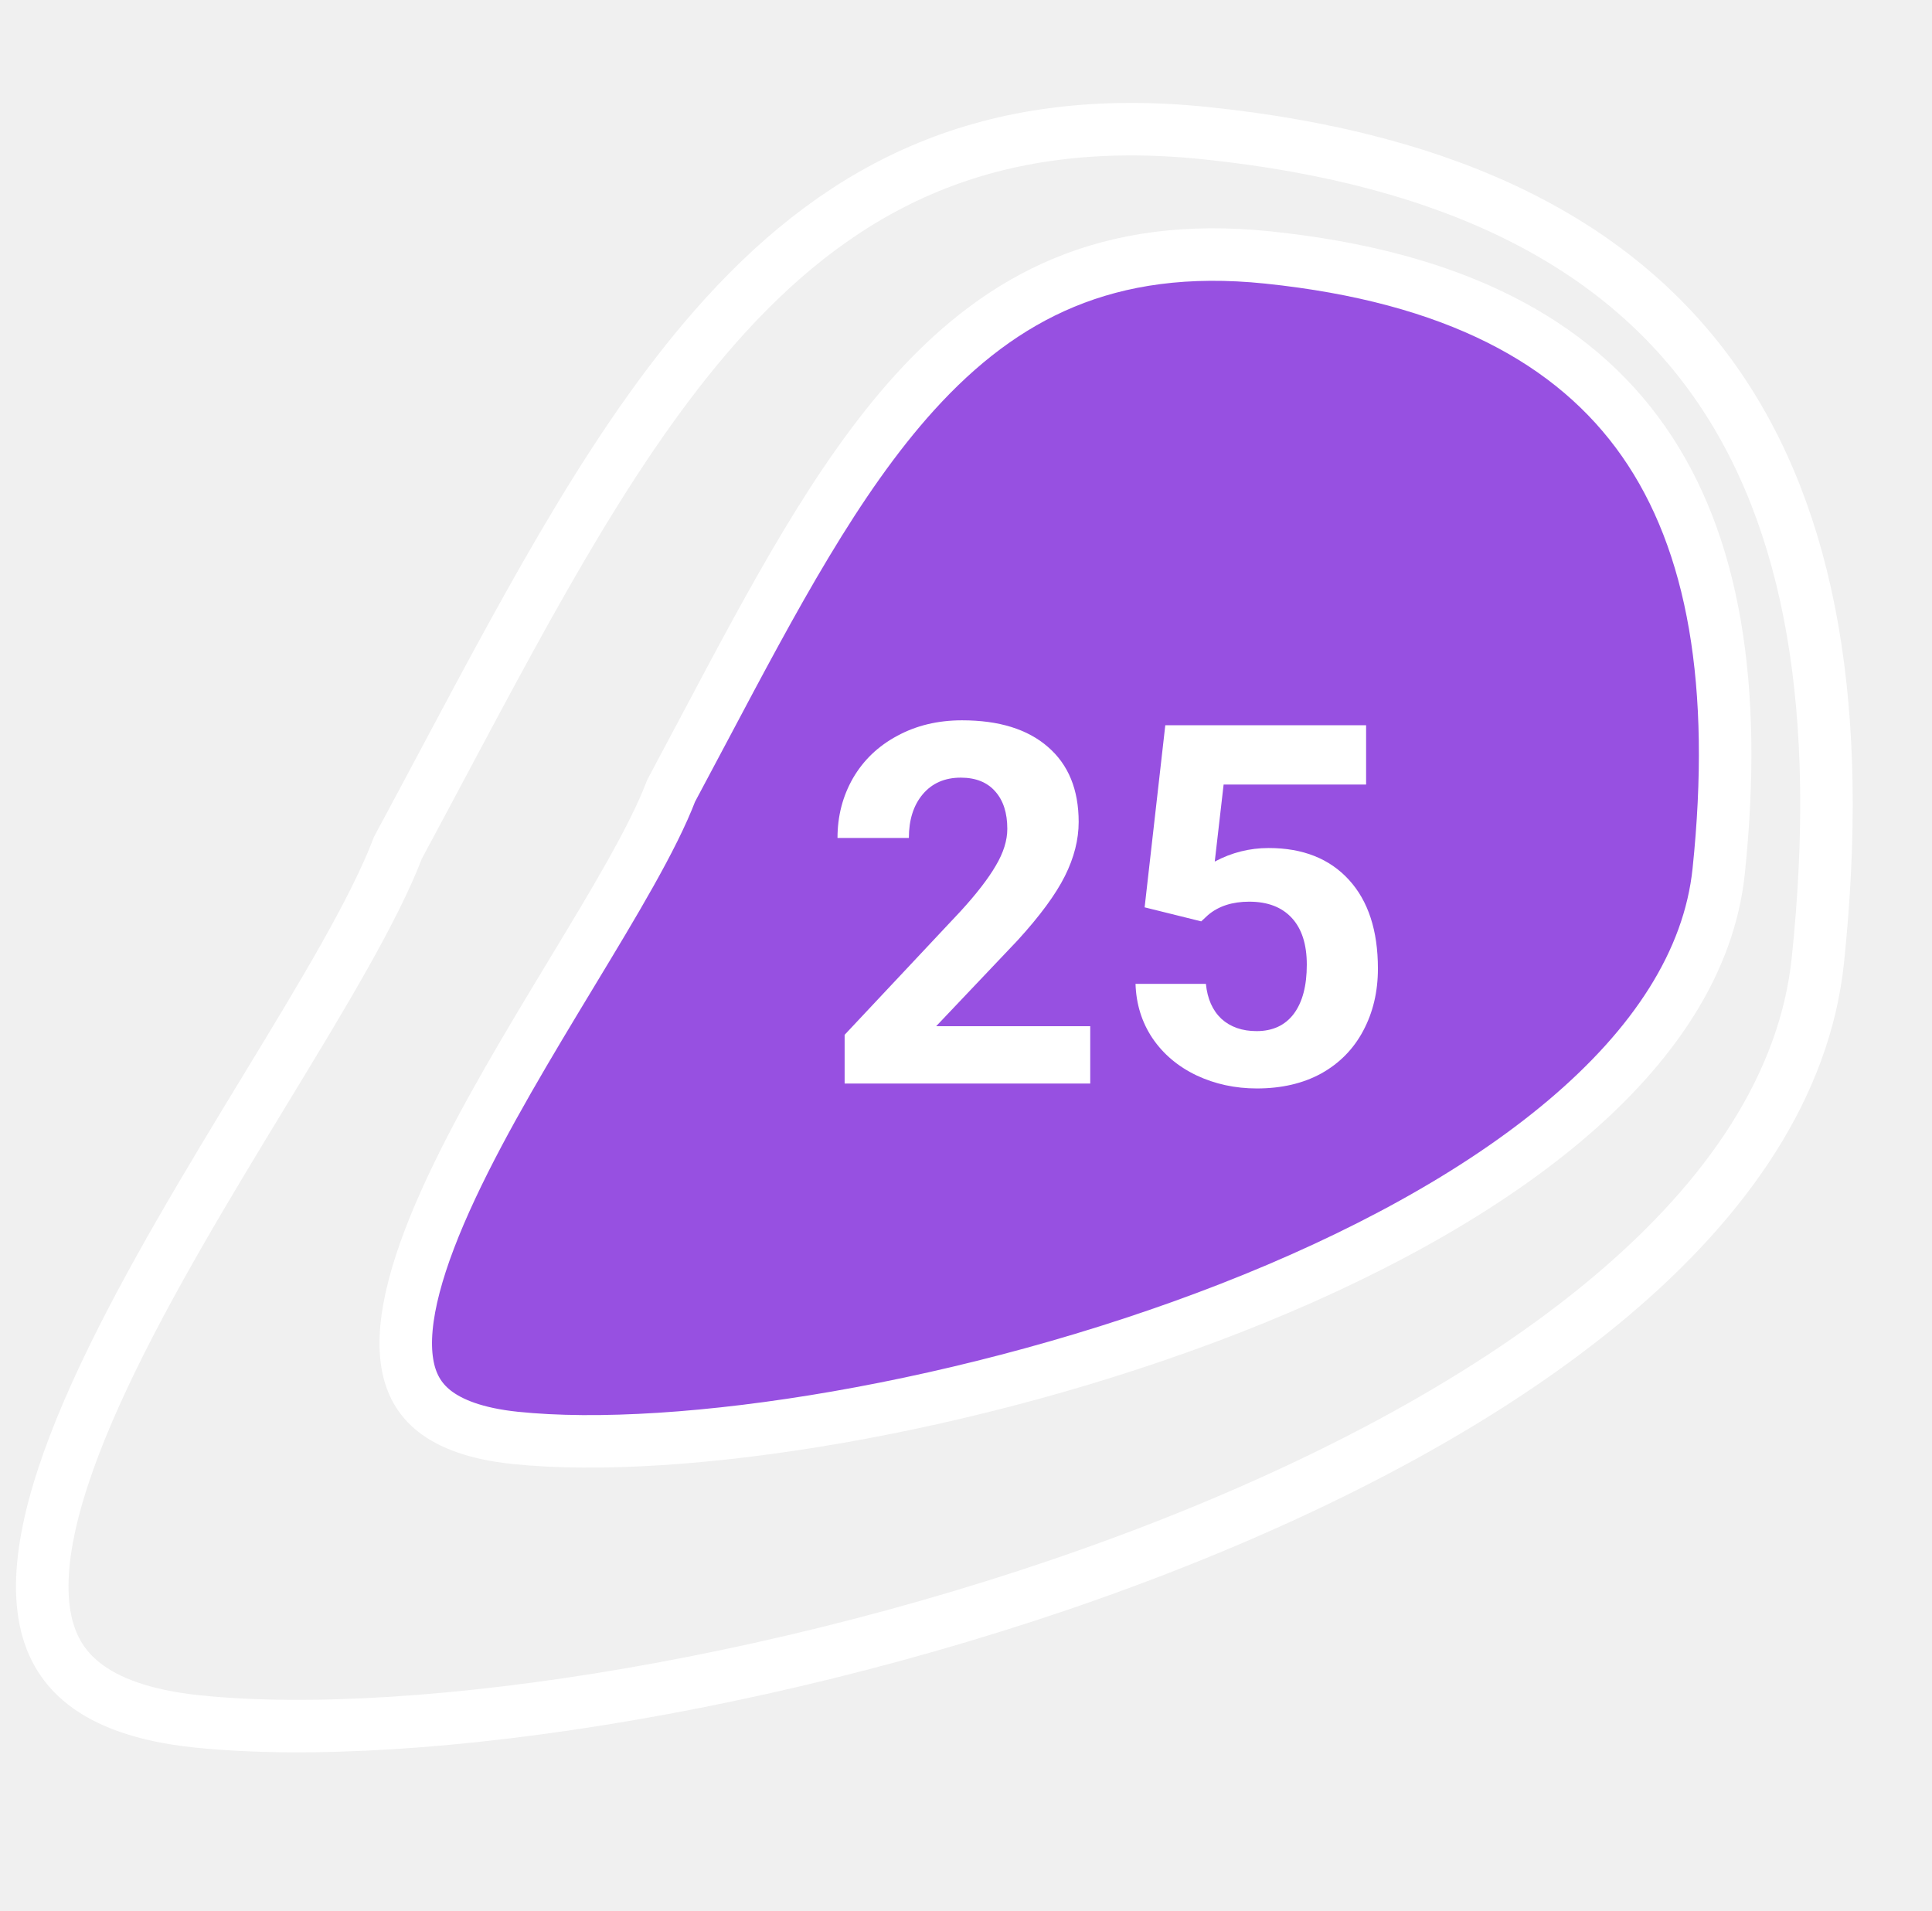
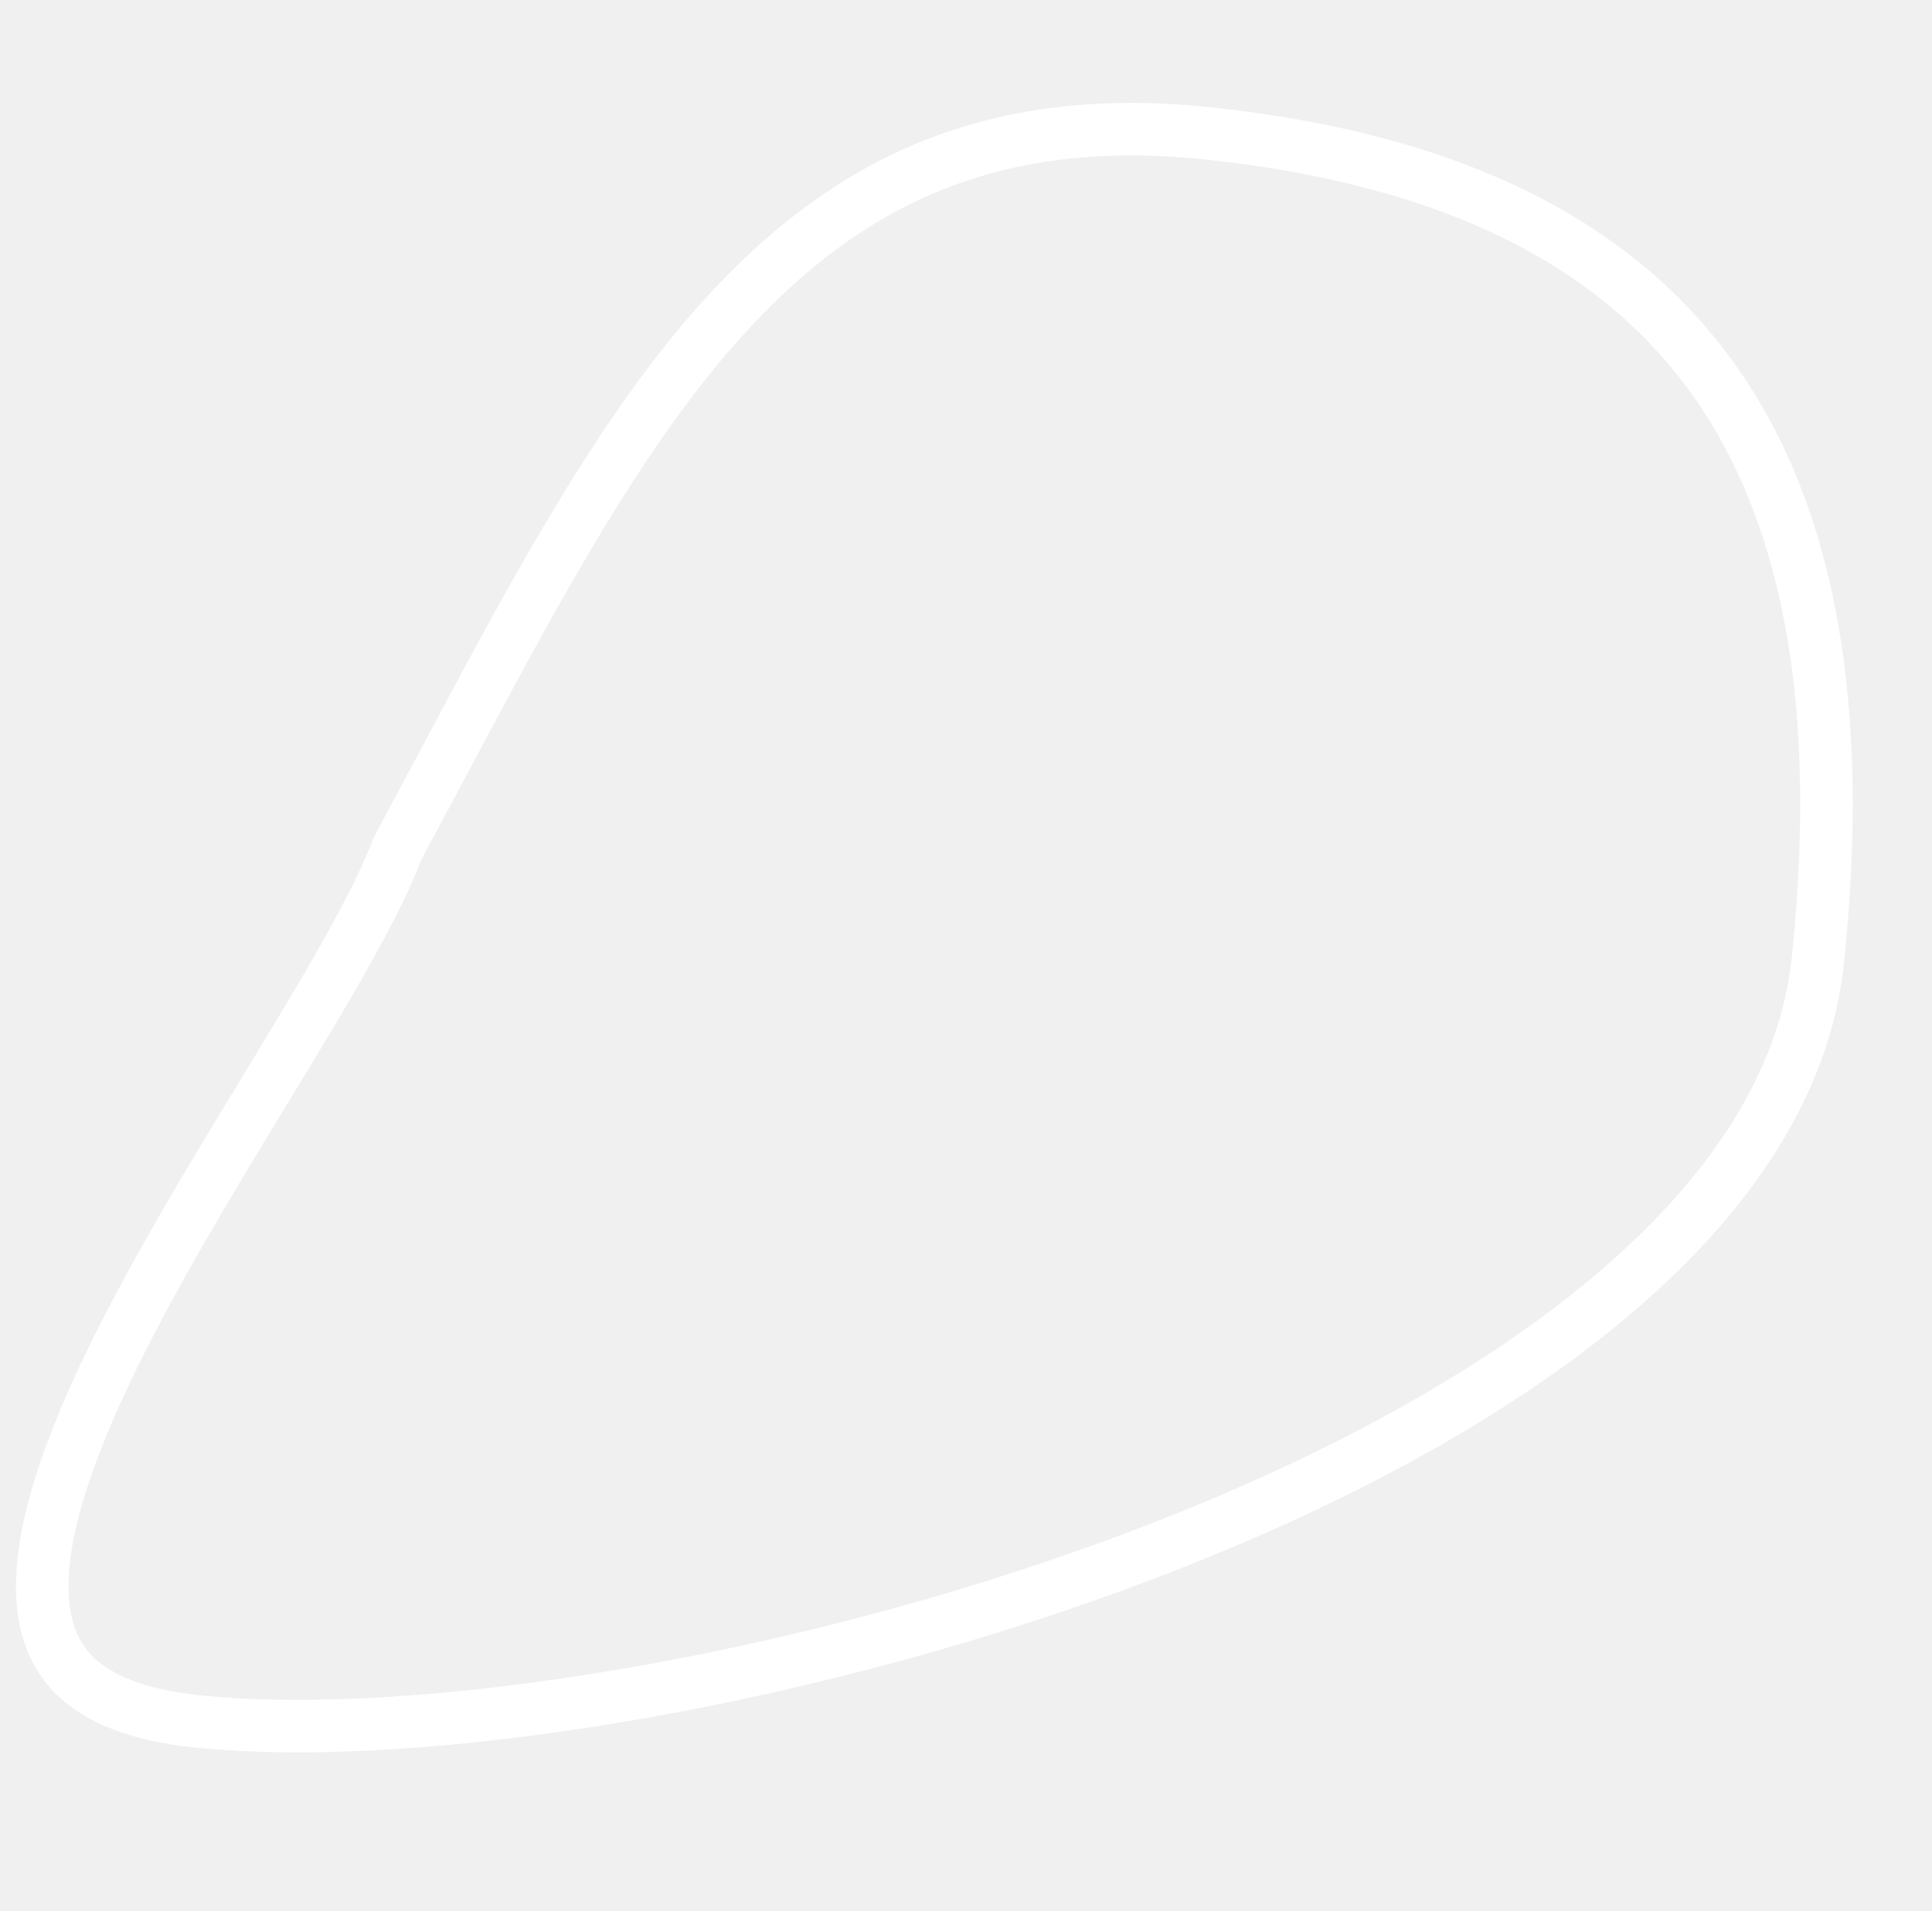
<svg xmlns="http://www.w3.org/2000/svg" width="184" height="182" viewBox="0 0 184 182" fill="none">
  <path d="M37.9 80.739C39.33 78.083 40.727 75.461 42.102 72.88C51.045 56.097 59.052 41.069 69.036 30.094C74.757 23.804 81.051 18.944 88.436 15.906C95.813 12.873 104.417 11.6 114.846 12.686C138.647 15.164 154.23 23.388 163.368 36.384C172.558 49.456 175.588 67.857 173.133 91.441C171.901 103.279 164.631 114.055 153.292 123.573C141.965 133.08 126.806 141.131 110.342 147.514C77.354 160.303 39.806 166.143 18.749 163.951C13.635 163.419 10.229 162.099 8.025 160.384C5.879 158.713 4.682 156.522 4.231 153.789C3.284 148.056 5.638 140.119 9.934 130.999C14.115 122.123 19.861 112.665 25.198 103.883L25.408 103.537C30.68 94.861 35.632 86.699 37.9 80.739Z" stroke="white" stroke-width="5" />
-   <path d="M63.92 75.314C64.985 73.326 66.025 71.364 67.048 69.436C73.738 56.817 79.684 45.604 87.087 37.417C91.316 32.741 95.945 29.151 101.354 26.911C106.753 24.675 113.07 23.724 120.764 24.525C138.417 26.363 149.849 32.475 156.527 42.035C163.262 51.674 165.523 65.319 163.685 82.968C162.782 91.645 157.474 99.609 149.071 106.706C140.68 113.792 129.425 119.816 117.167 124.603C92.589 134.2 64.655 138.574 49.065 136.951C45.32 136.561 42.907 135.598 41.388 134.409C39.927 133.265 39.105 131.767 38.79 129.847C38.119 125.743 39.8 119.932 43.009 113.085C46.122 106.445 50.403 99.362 54.398 92.753L54.546 92.507C58.462 86.029 62.192 79.855 63.92 75.314Z" fill="#9750E1" stroke="white" stroke-width="5" />
-   <path d="M103.832 103.2H80.441V98.56L91.481 86.794C92.996 85.138 94.113 83.692 94.832 82.458C95.566 81.224 95.934 80.052 95.934 78.942C95.934 77.427 95.551 76.239 94.785 75.38C94.019 74.505 92.926 74.067 91.504 74.067C89.973 74.067 88.762 74.599 87.871 75.661C86.996 76.708 86.559 78.091 86.559 79.81H79.762C79.762 77.731 80.254 75.833 81.238 74.114C82.238 72.395 83.644 71.052 85.457 70.083C87.269 69.099 89.324 68.606 91.621 68.606C95.137 68.606 97.863 69.45 99.801 71.138C101.754 72.825 102.73 75.208 102.73 78.286C102.73 79.974 102.293 81.692 101.418 83.442C100.543 85.192 99.043 87.231 96.918 89.56L89.16 97.739H103.832V103.2ZM109.012 86.419L110.98 69.075H130.105V74.724H116.535L115.691 82.06C117.301 81.2 119.012 80.77 120.824 80.77C124.074 80.77 126.621 81.778 128.465 83.794C130.309 85.81 131.23 88.63 131.23 92.255C131.23 94.458 130.762 96.435 129.824 98.185C128.902 99.919 127.574 101.271 125.84 102.239C124.105 103.192 122.059 103.669 119.699 103.669C117.637 103.669 115.723 103.255 113.957 102.427C112.191 101.583 110.793 100.403 109.762 98.888C108.746 97.372 108.207 95.645 108.145 93.708H114.848C114.988 95.13 115.48 96.239 116.324 97.036C117.184 97.817 118.301 98.208 119.676 98.208C121.207 98.208 122.387 97.661 123.215 96.567C124.043 95.458 124.457 93.895 124.457 91.88C124.457 89.942 123.98 88.458 123.027 87.427C122.074 86.395 120.723 85.88 118.973 85.88C117.363 85.88 116.059 86.302 115.059 87.145L114.402 87.755L109.012 86.419Z" fill="white" />
</svg>
